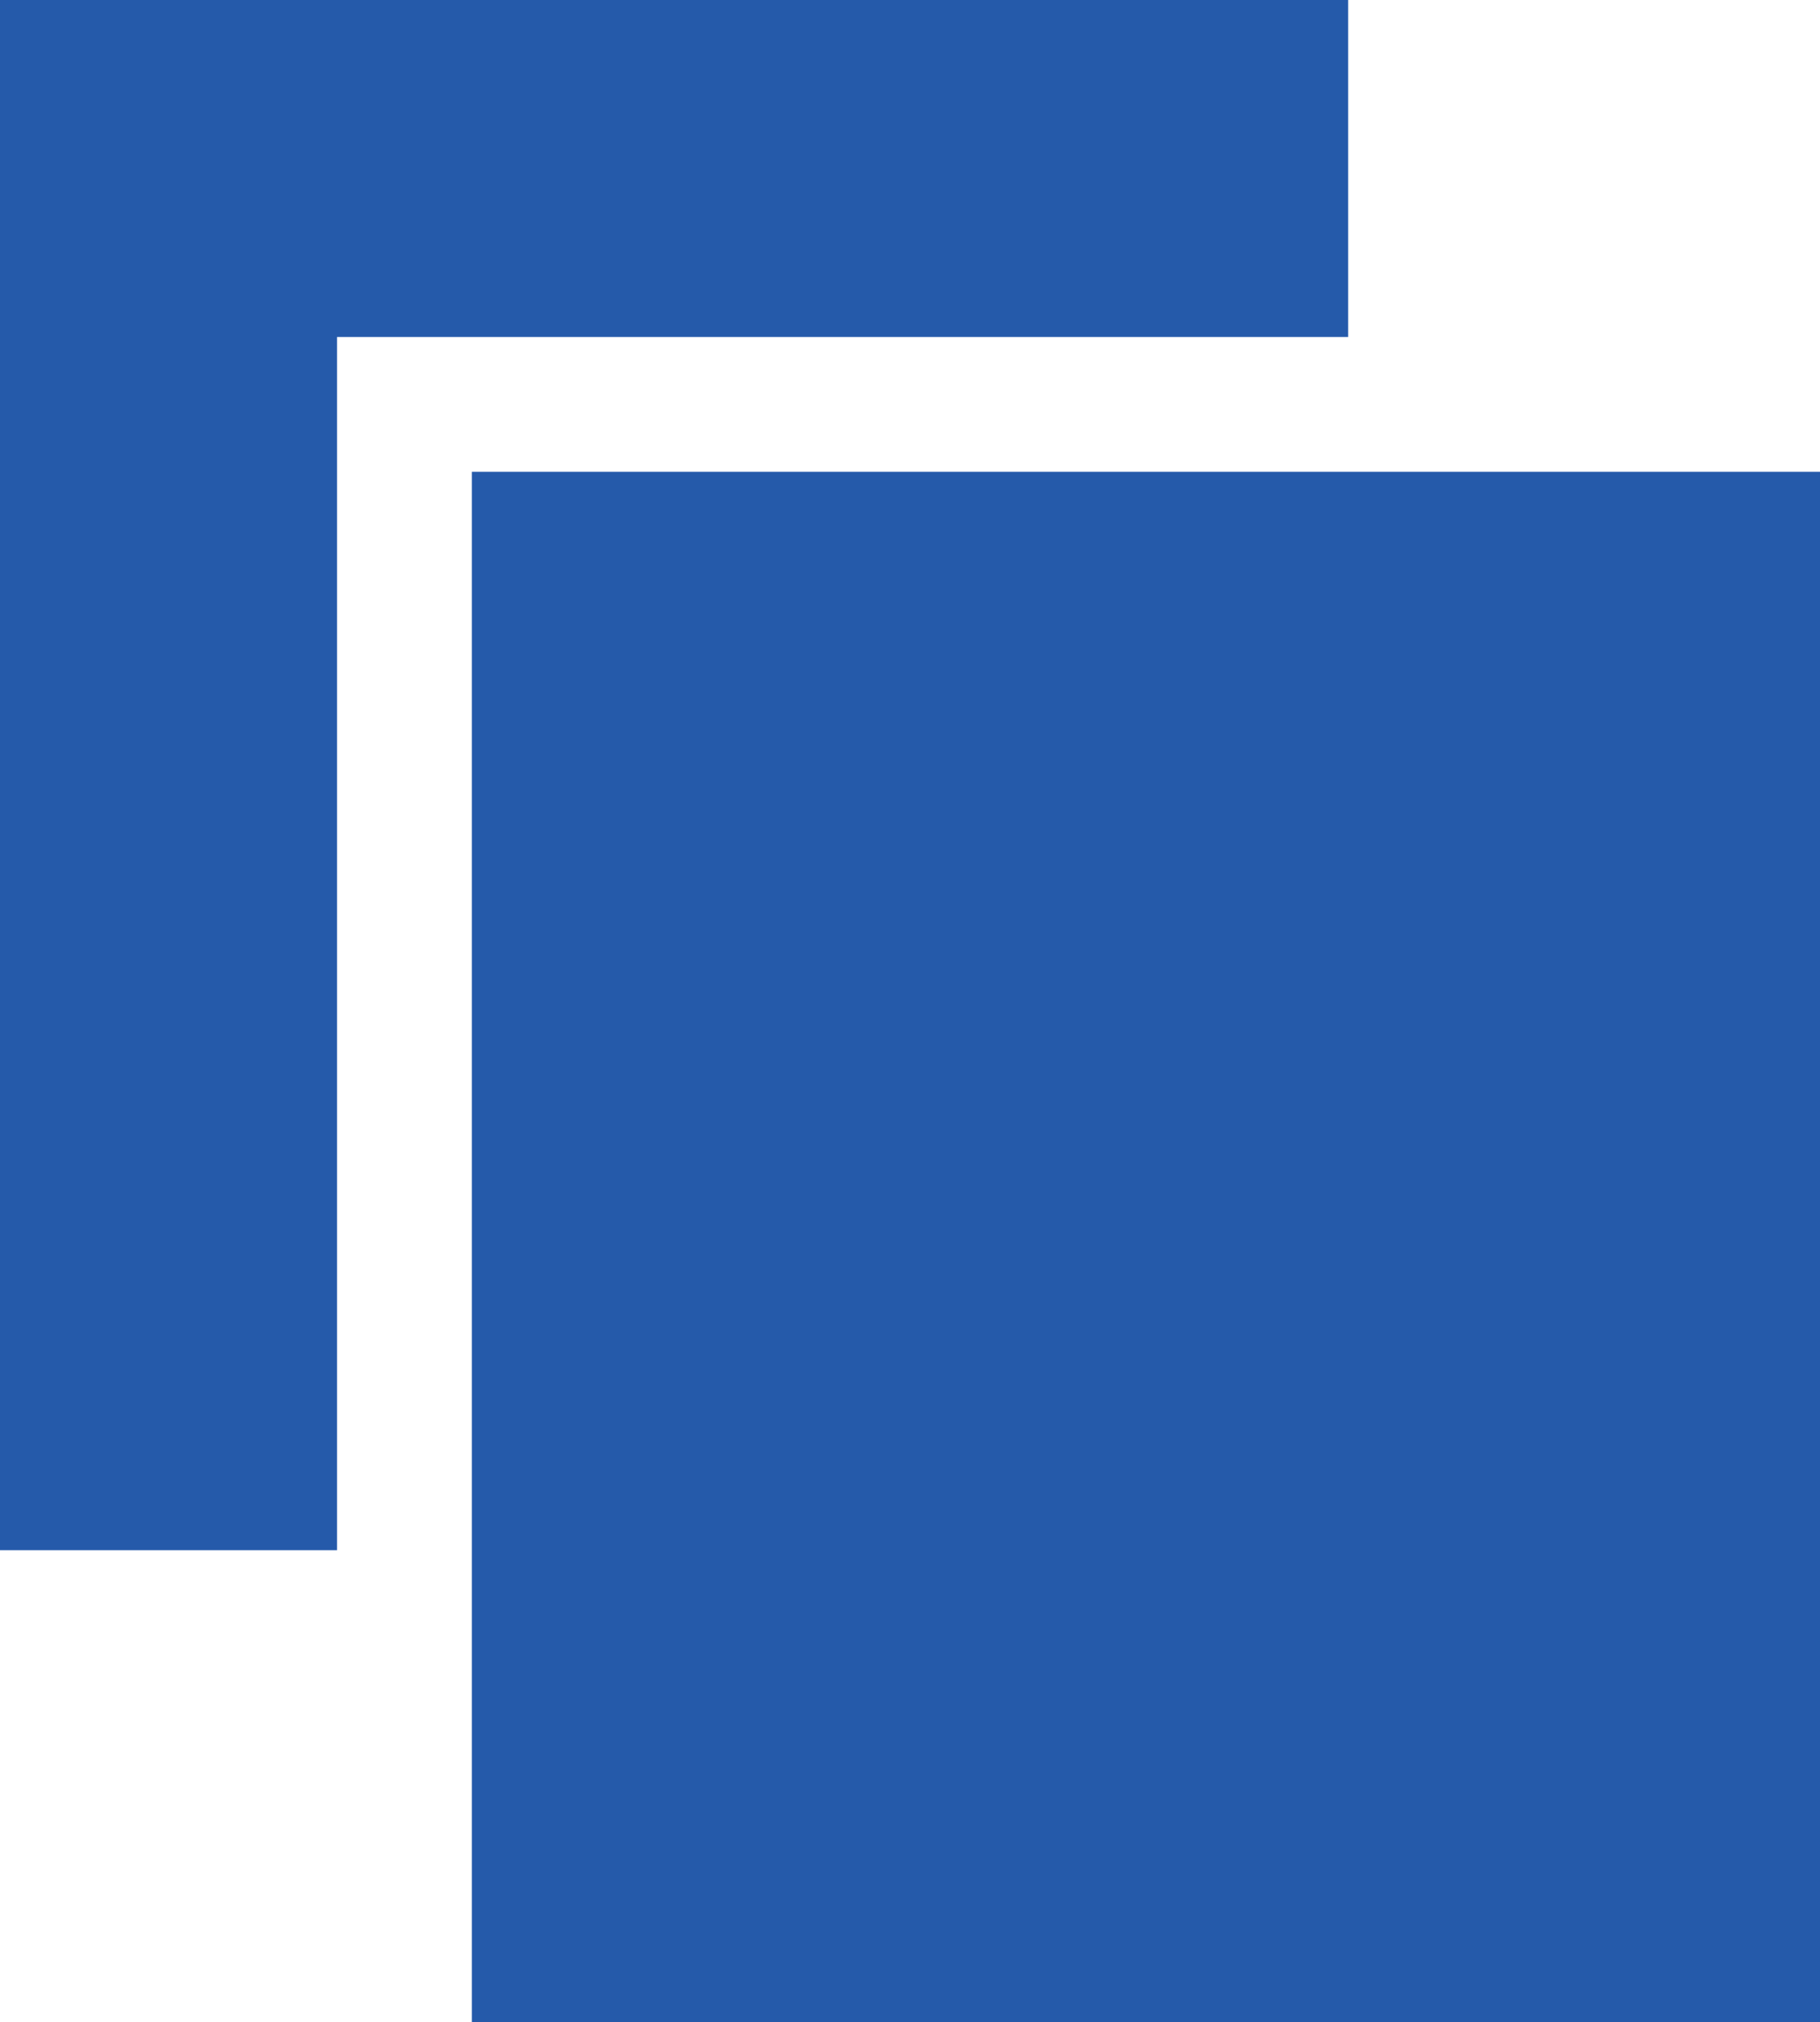
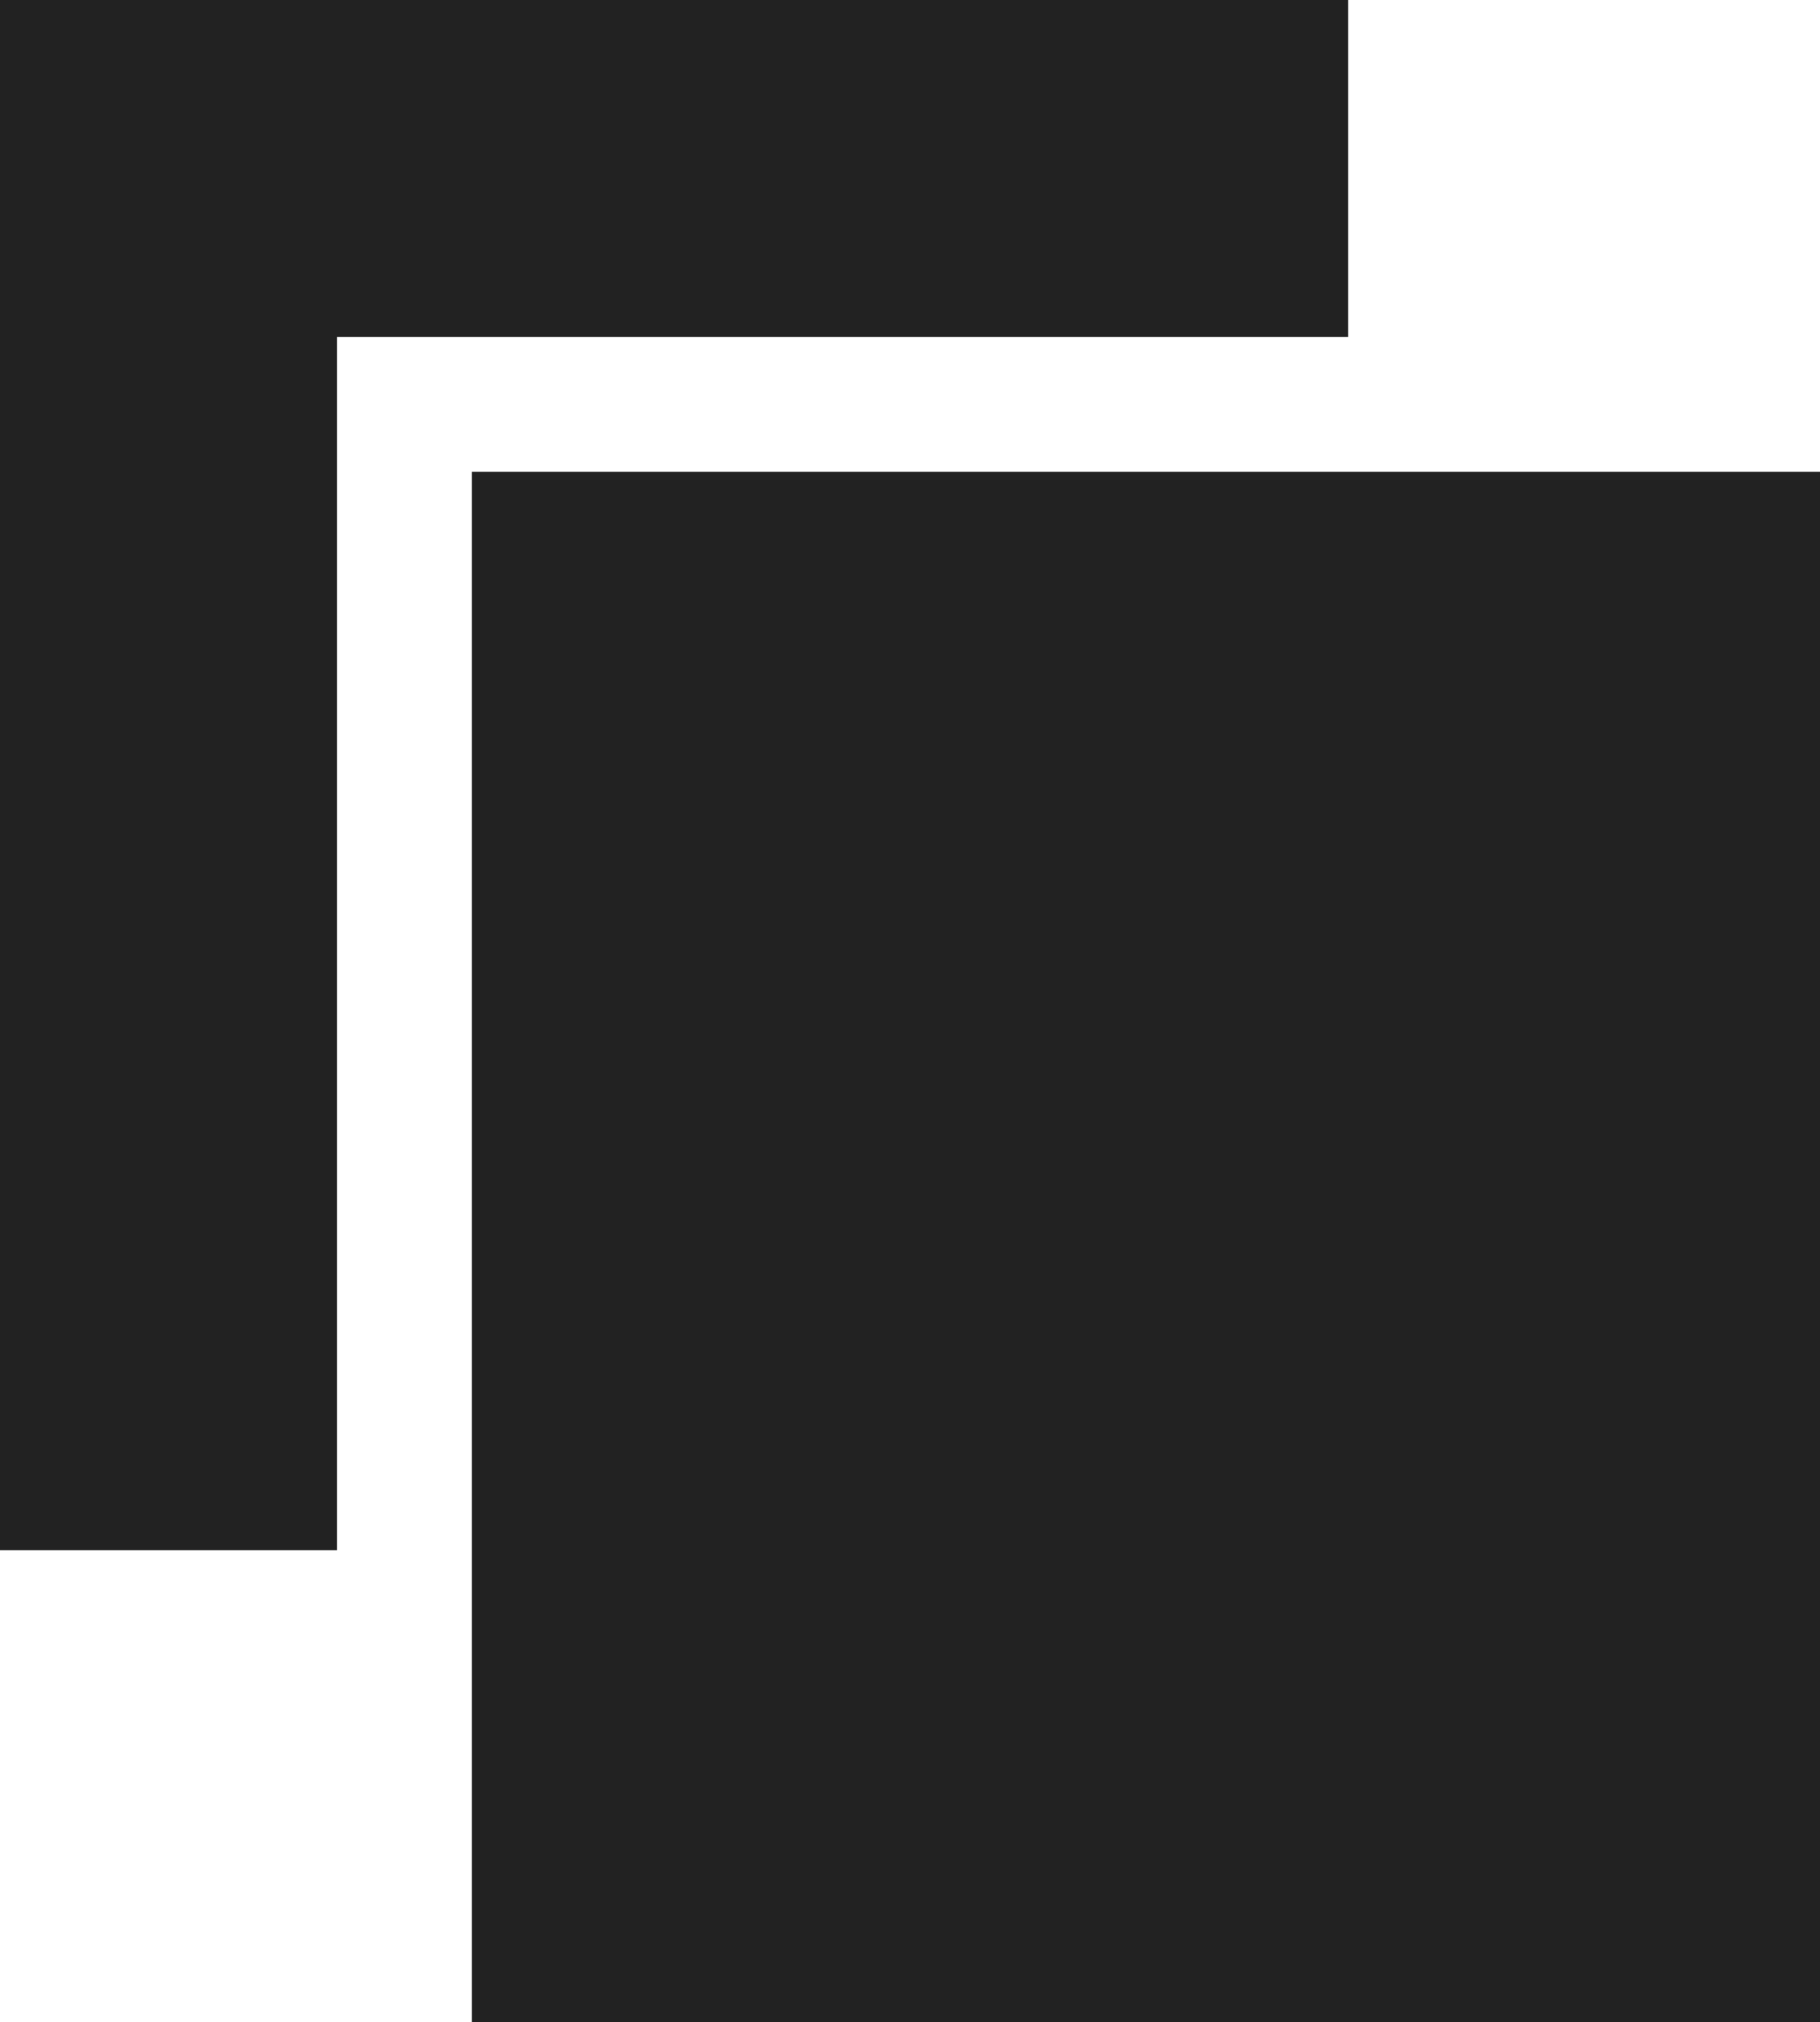
<svg xmlns="http://www.w3.org/2000/svg" width="27px" height="30px" viewBox="0 0 27 30" version="1.1">
  <defs />
  <g id="Page-1" stroke="none" stroke-width="1" fill="none" fill-rule="evenodd">
-     <g id="Artboard-2" transform="translate(-350, -164)" fill="#255AAA">
+     <g id="Artboard-2" transform="translate(-350, -164)" fill="#222222">
      <g id="selfserve-document" transform="translate(350, 164)">
        <rect id="Rectangle-4" x="7" y="7" width="20" height="23" />
        <path d="M5,23 L0,23 L0,0 L20,0 L20,5 L5,5 L5,23 Z" id="Rectangle-5" />
      </g>
    </g>
  </g>
</svg>
